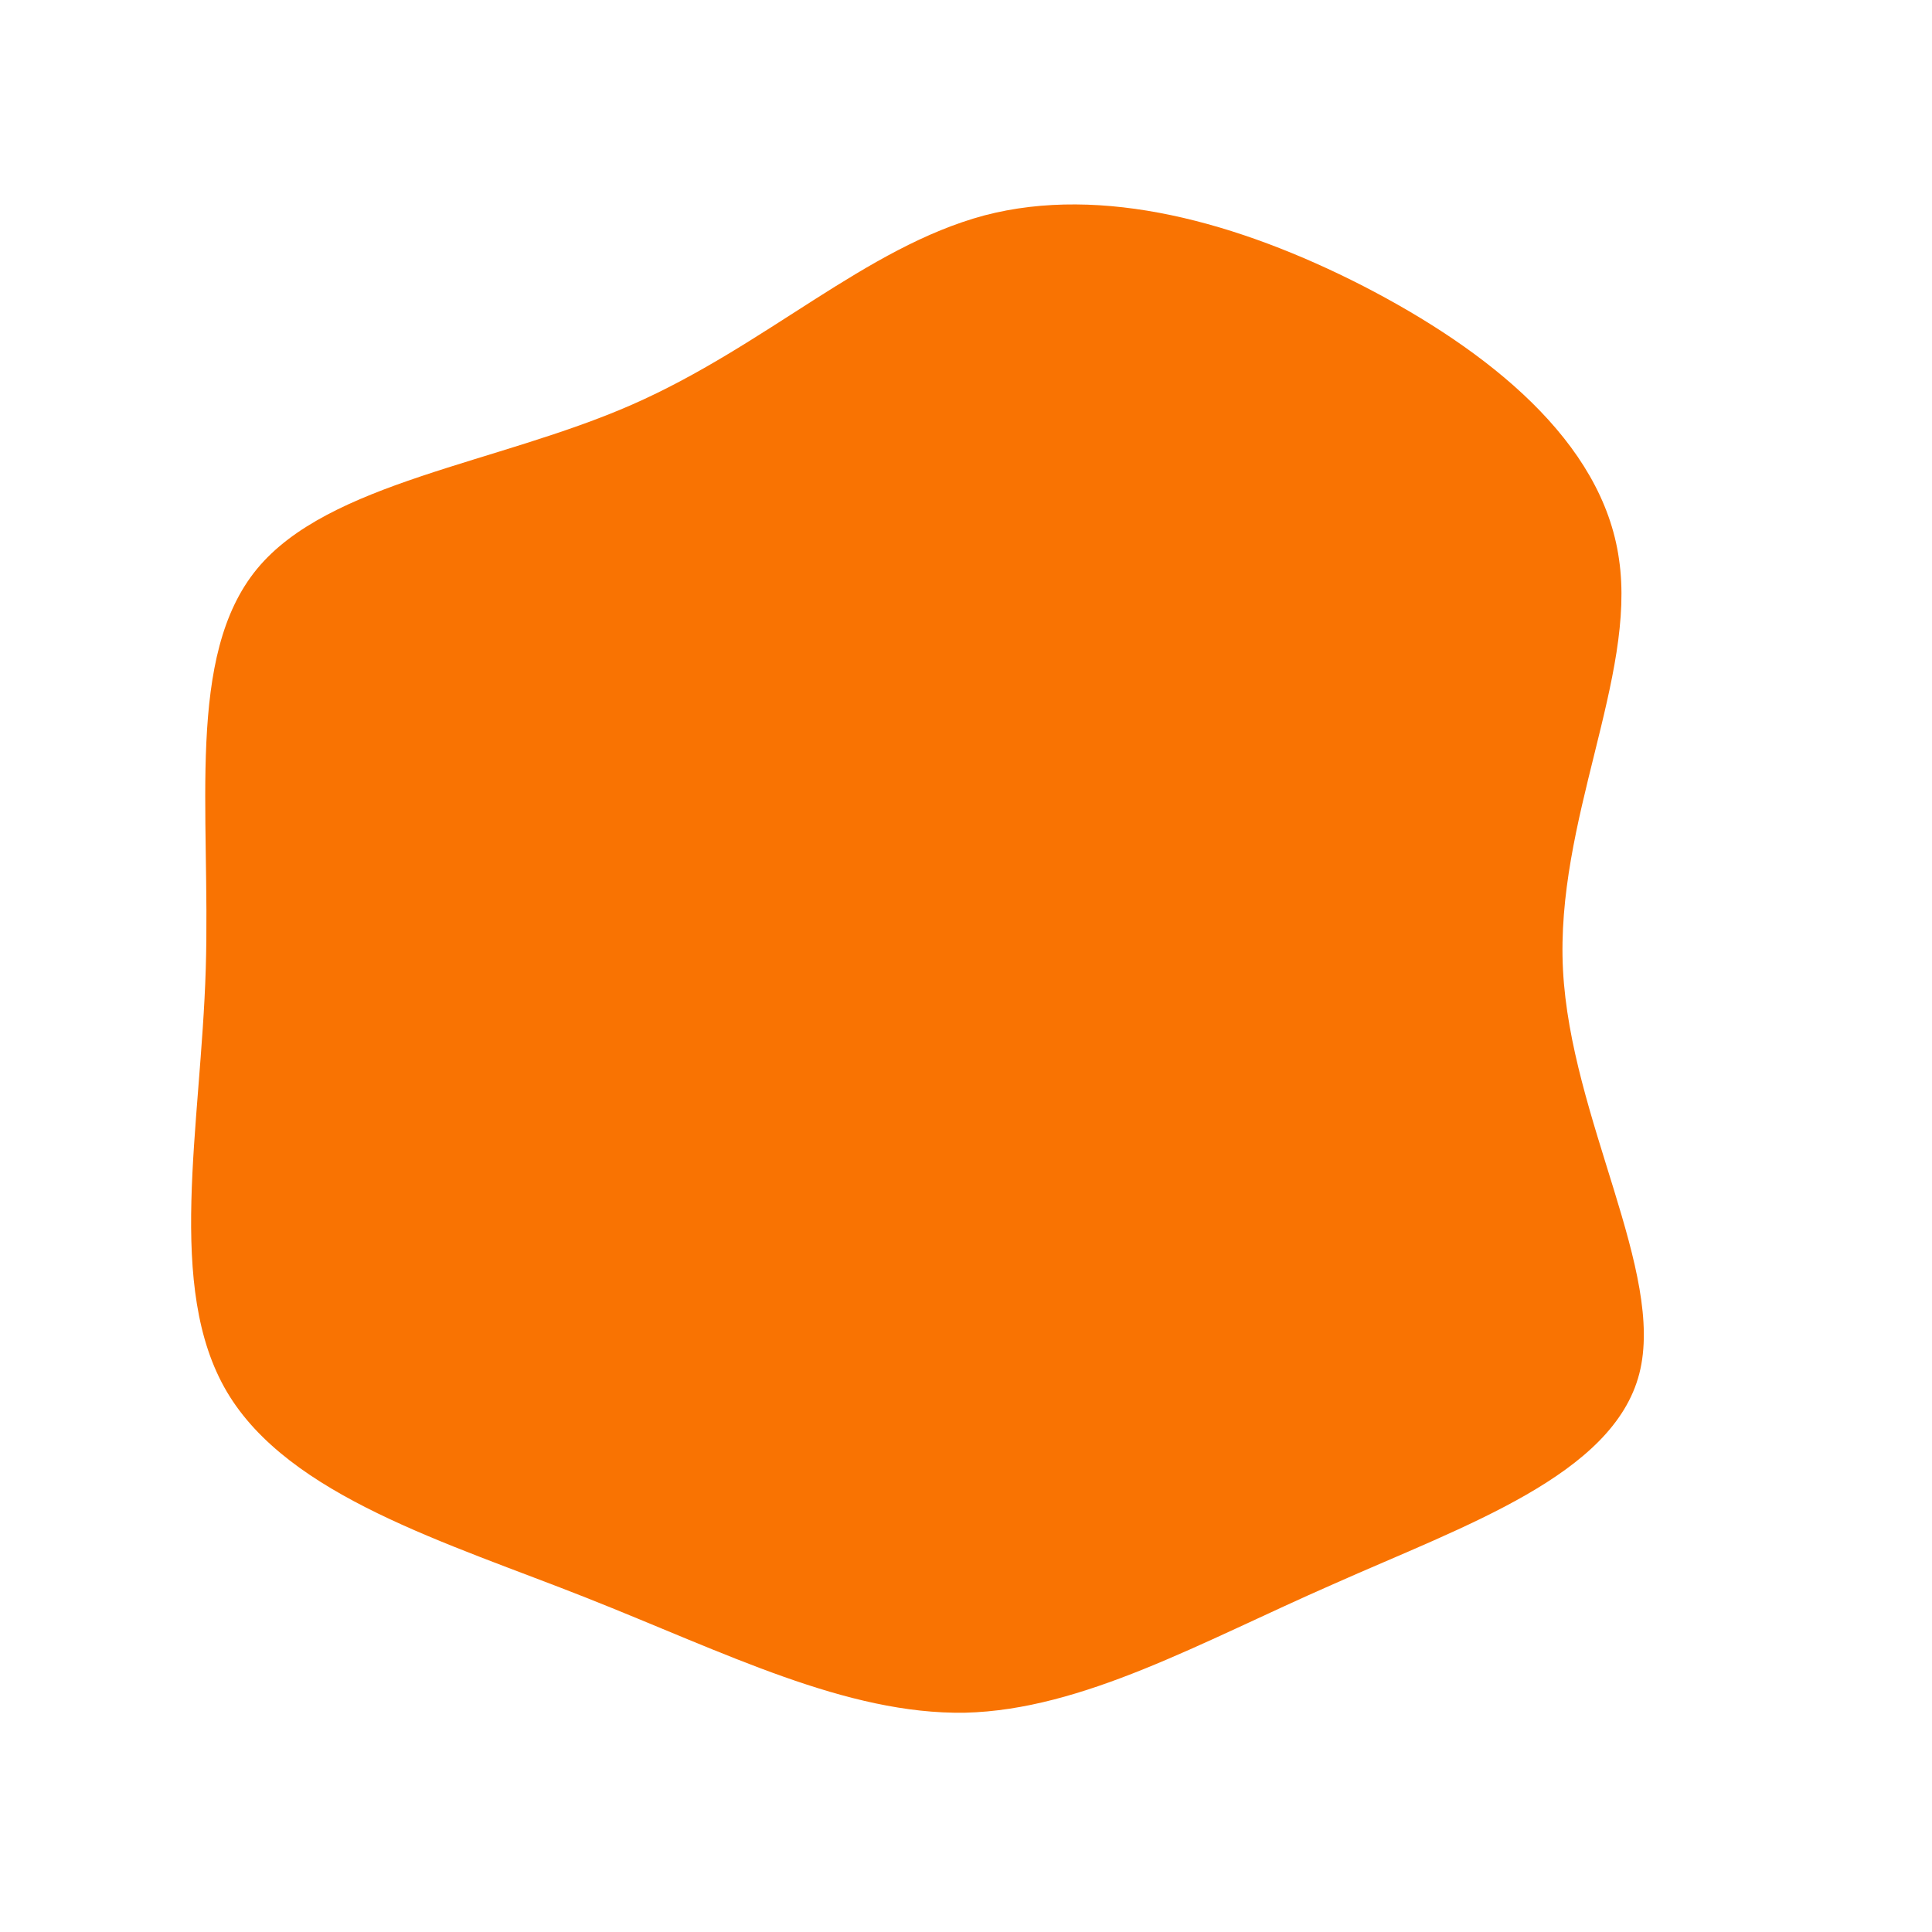
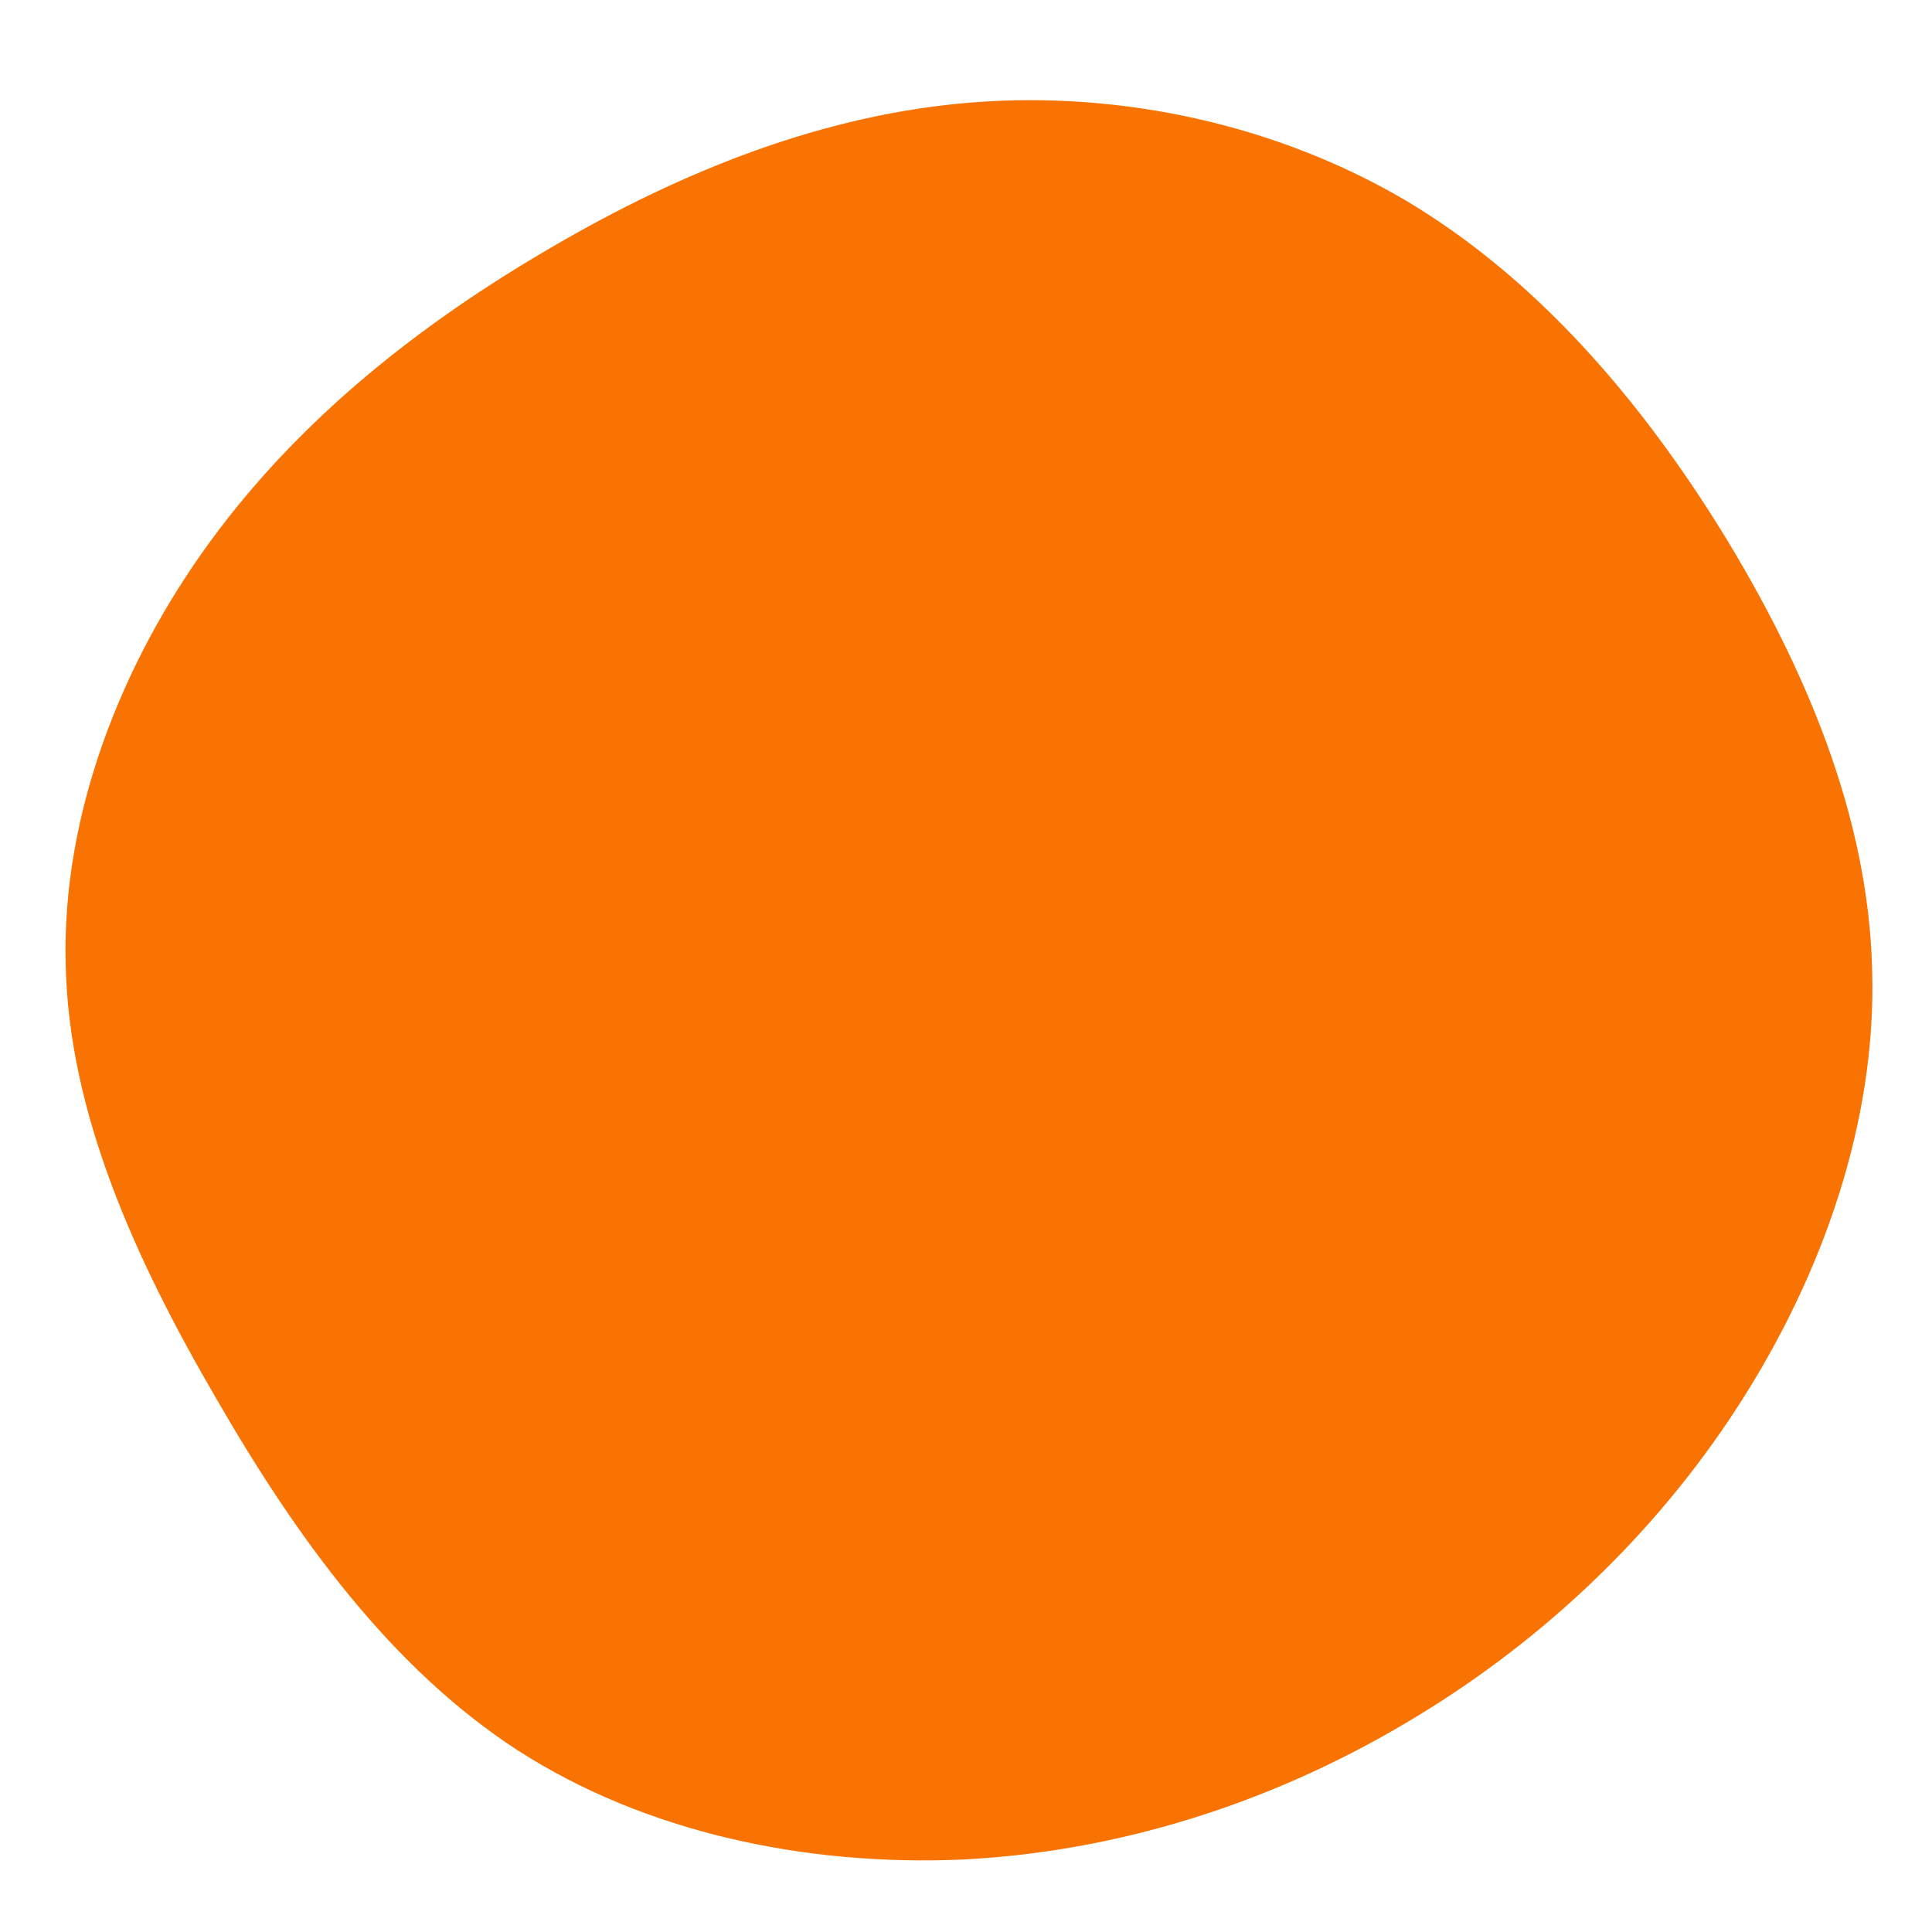
<svg xmlns="http://www.w3.org/2000/svg" viewBox="0 0 200 200">
-   <path fill="#F97302" d="M41.1,-70.4C54.1,-63.7,65.9,-54.3,67.6,-42.1C69.4,-29.9,61,-15,61.8,0.4C62.6,15.8,72.4,31.7,69.7,42.2C67,52.7,51.7,57.9,38,64C24.3,70,12.1,77,-0.1,77.3C-12.4,77.5,-24.9,71.1,-39.3,65.4C-53.7,59.7,-70.1,54.9,-76.5,44.1C-82.9,33.3,-79.2,16.7,-78.7,0.3C-78.2,-16.1,-80.8,-32.1,-73.4,-41.1C-66,-50.1,-48.5,-52,-34.6,-58.1C-20.7,-64.2,-10.4,-74.4,1.9,-77.7C14.1,-80.9,28.2,-77,41.1,-70.4Z" transform="translate(100 100)" />
+   <path fill="#F97302" d="M45.6,-79.2C59,-71.2,69.7,-58.8,78.3,-44.9C86.9,-30.9,93.4,-15.5,93.8,0.3C94.3,16,88.7,32,79.9,45.6C71.1,59.2,59.1,70.4,45.3,78.5C31.4,86.7,15.7,91.7,-0.4,92.5C-16.6,93.2,-33.2,89.7,-46.4,81.2C-59.5,72.7,-69.3,59.2,-77.6,44.8C-86,30.4,-92.9,15.2,-93.2,-0.2C-93.6,-15.6,-87.5,-31.3,-78.2,-44C-68.9,-56.7,-56.5,-66.5,-42.9,-74.4C-29.4,-82.3,-14.7,-88.2,0.7,-89.4C16.1,-90.6,32.2,-87.1,45.6,-79.2Z" transform="translate(100 100)" />
</svg>
